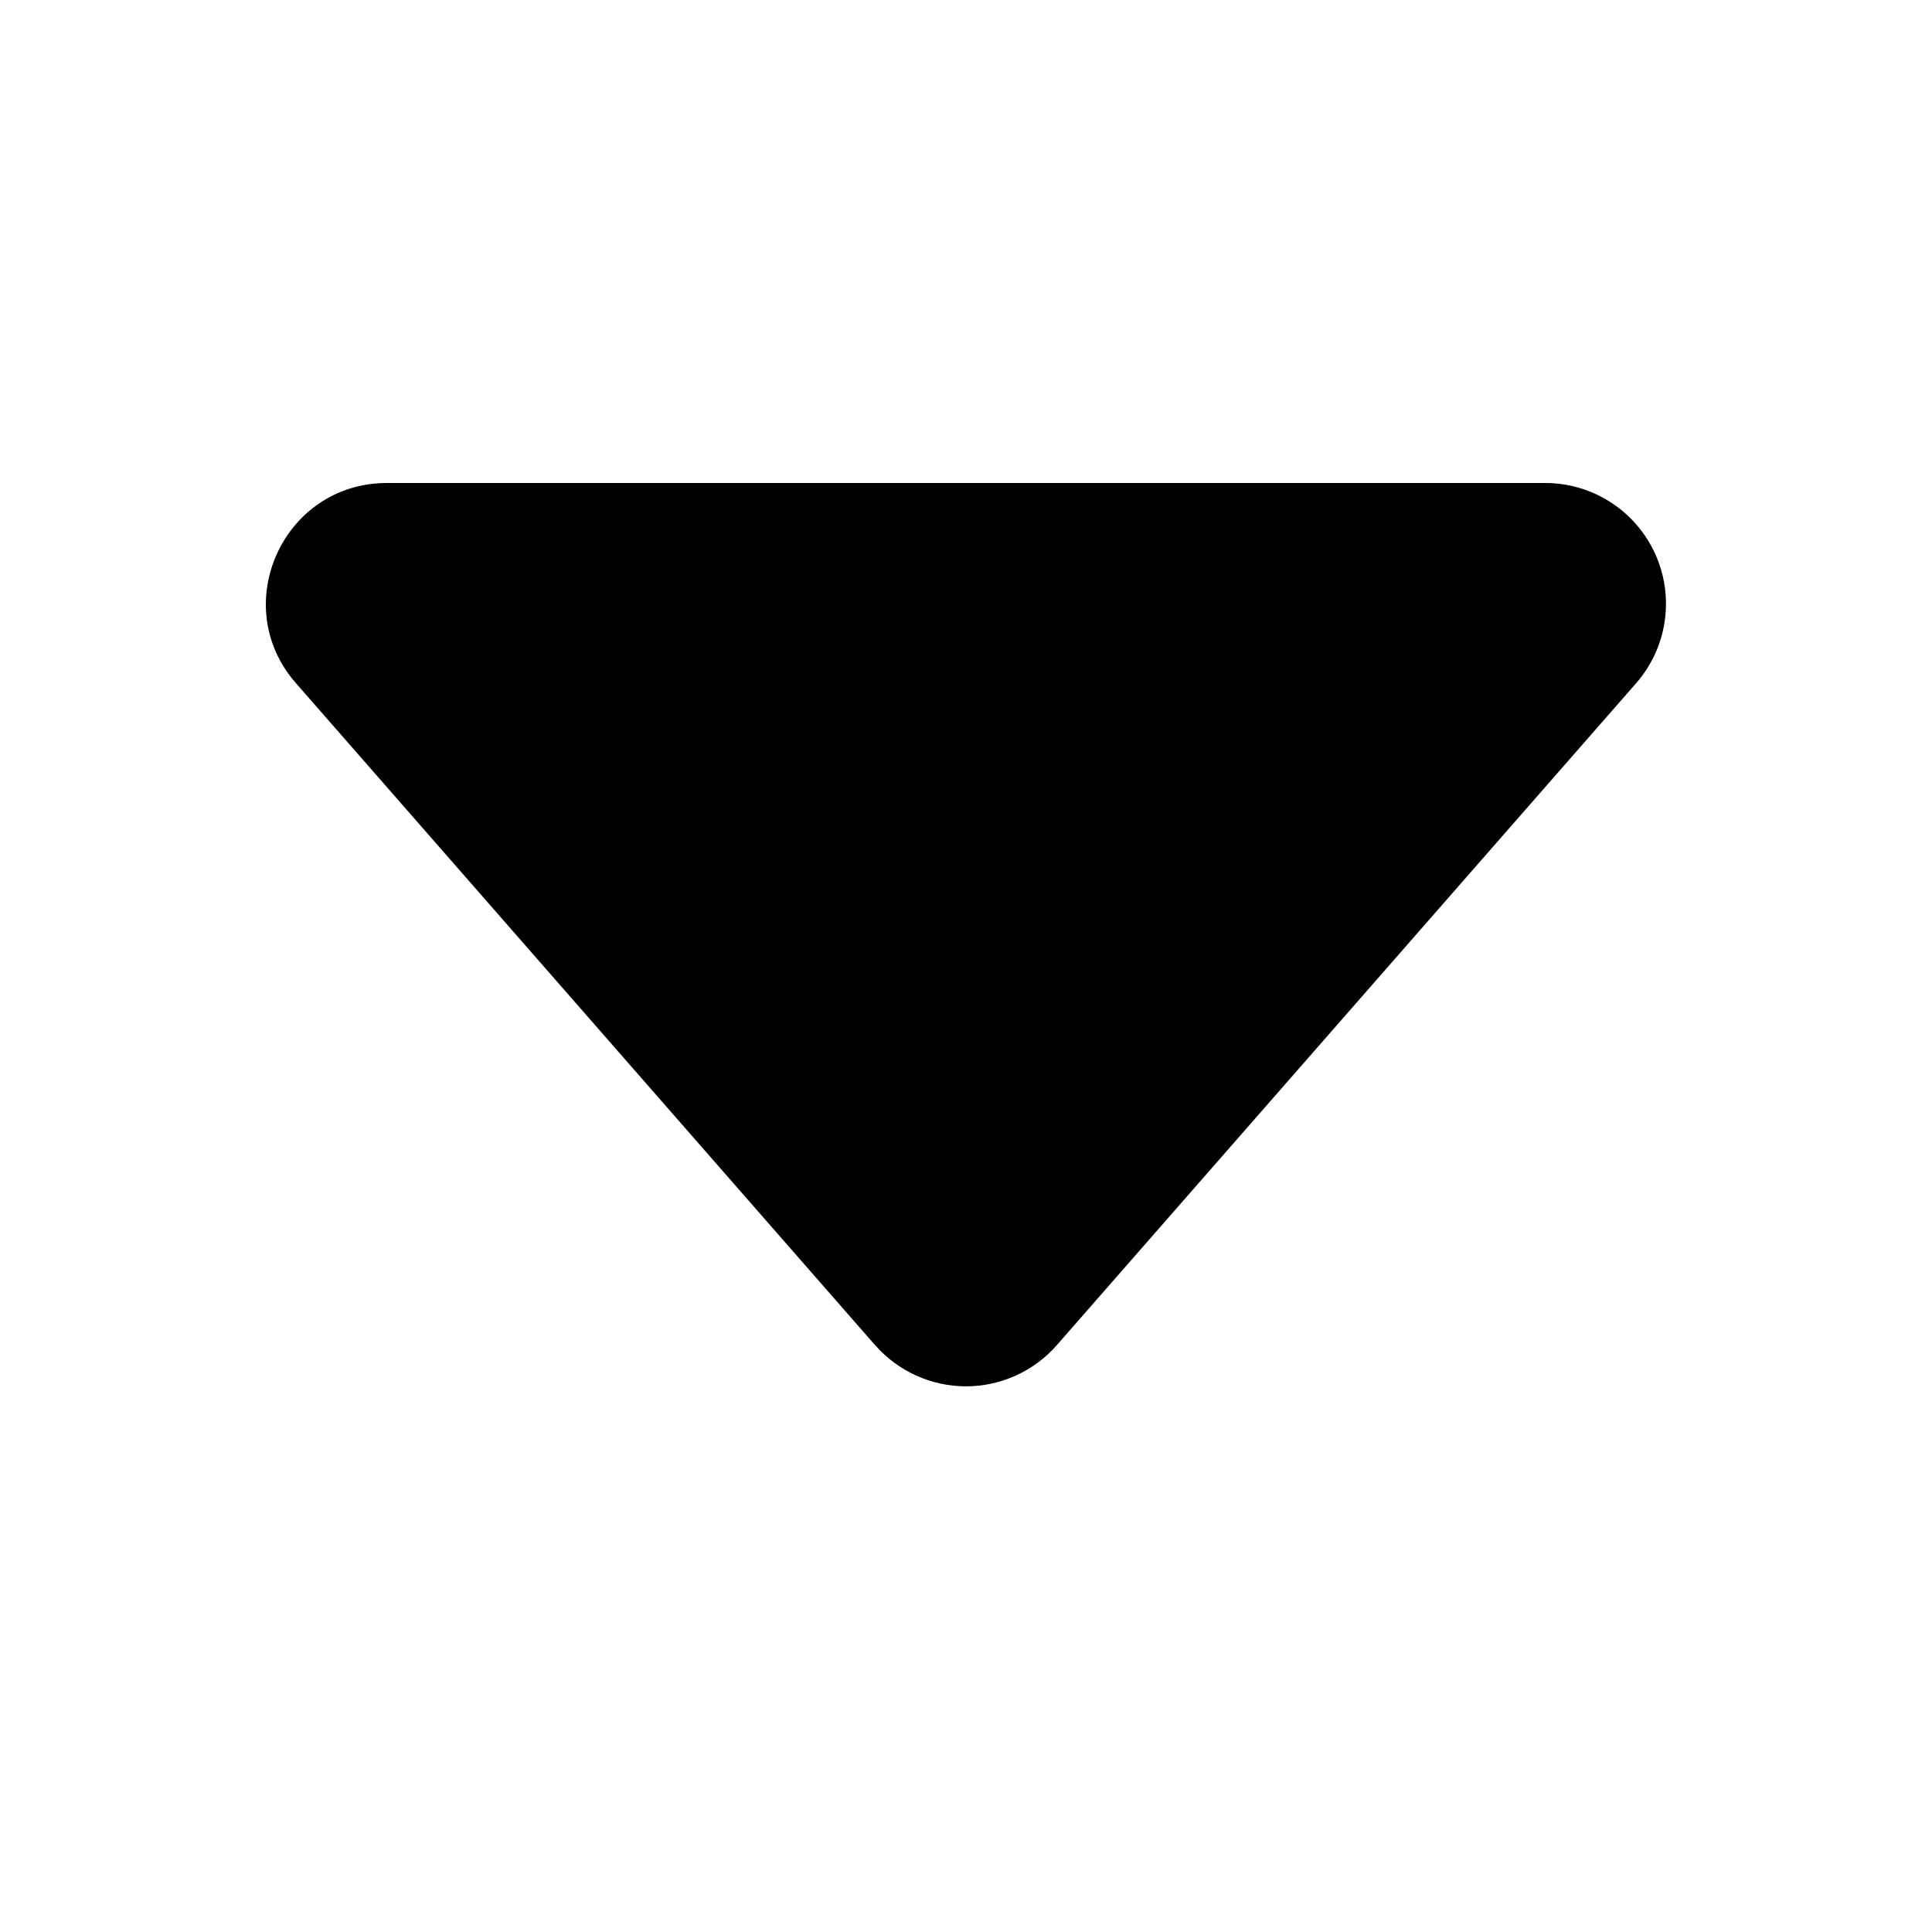
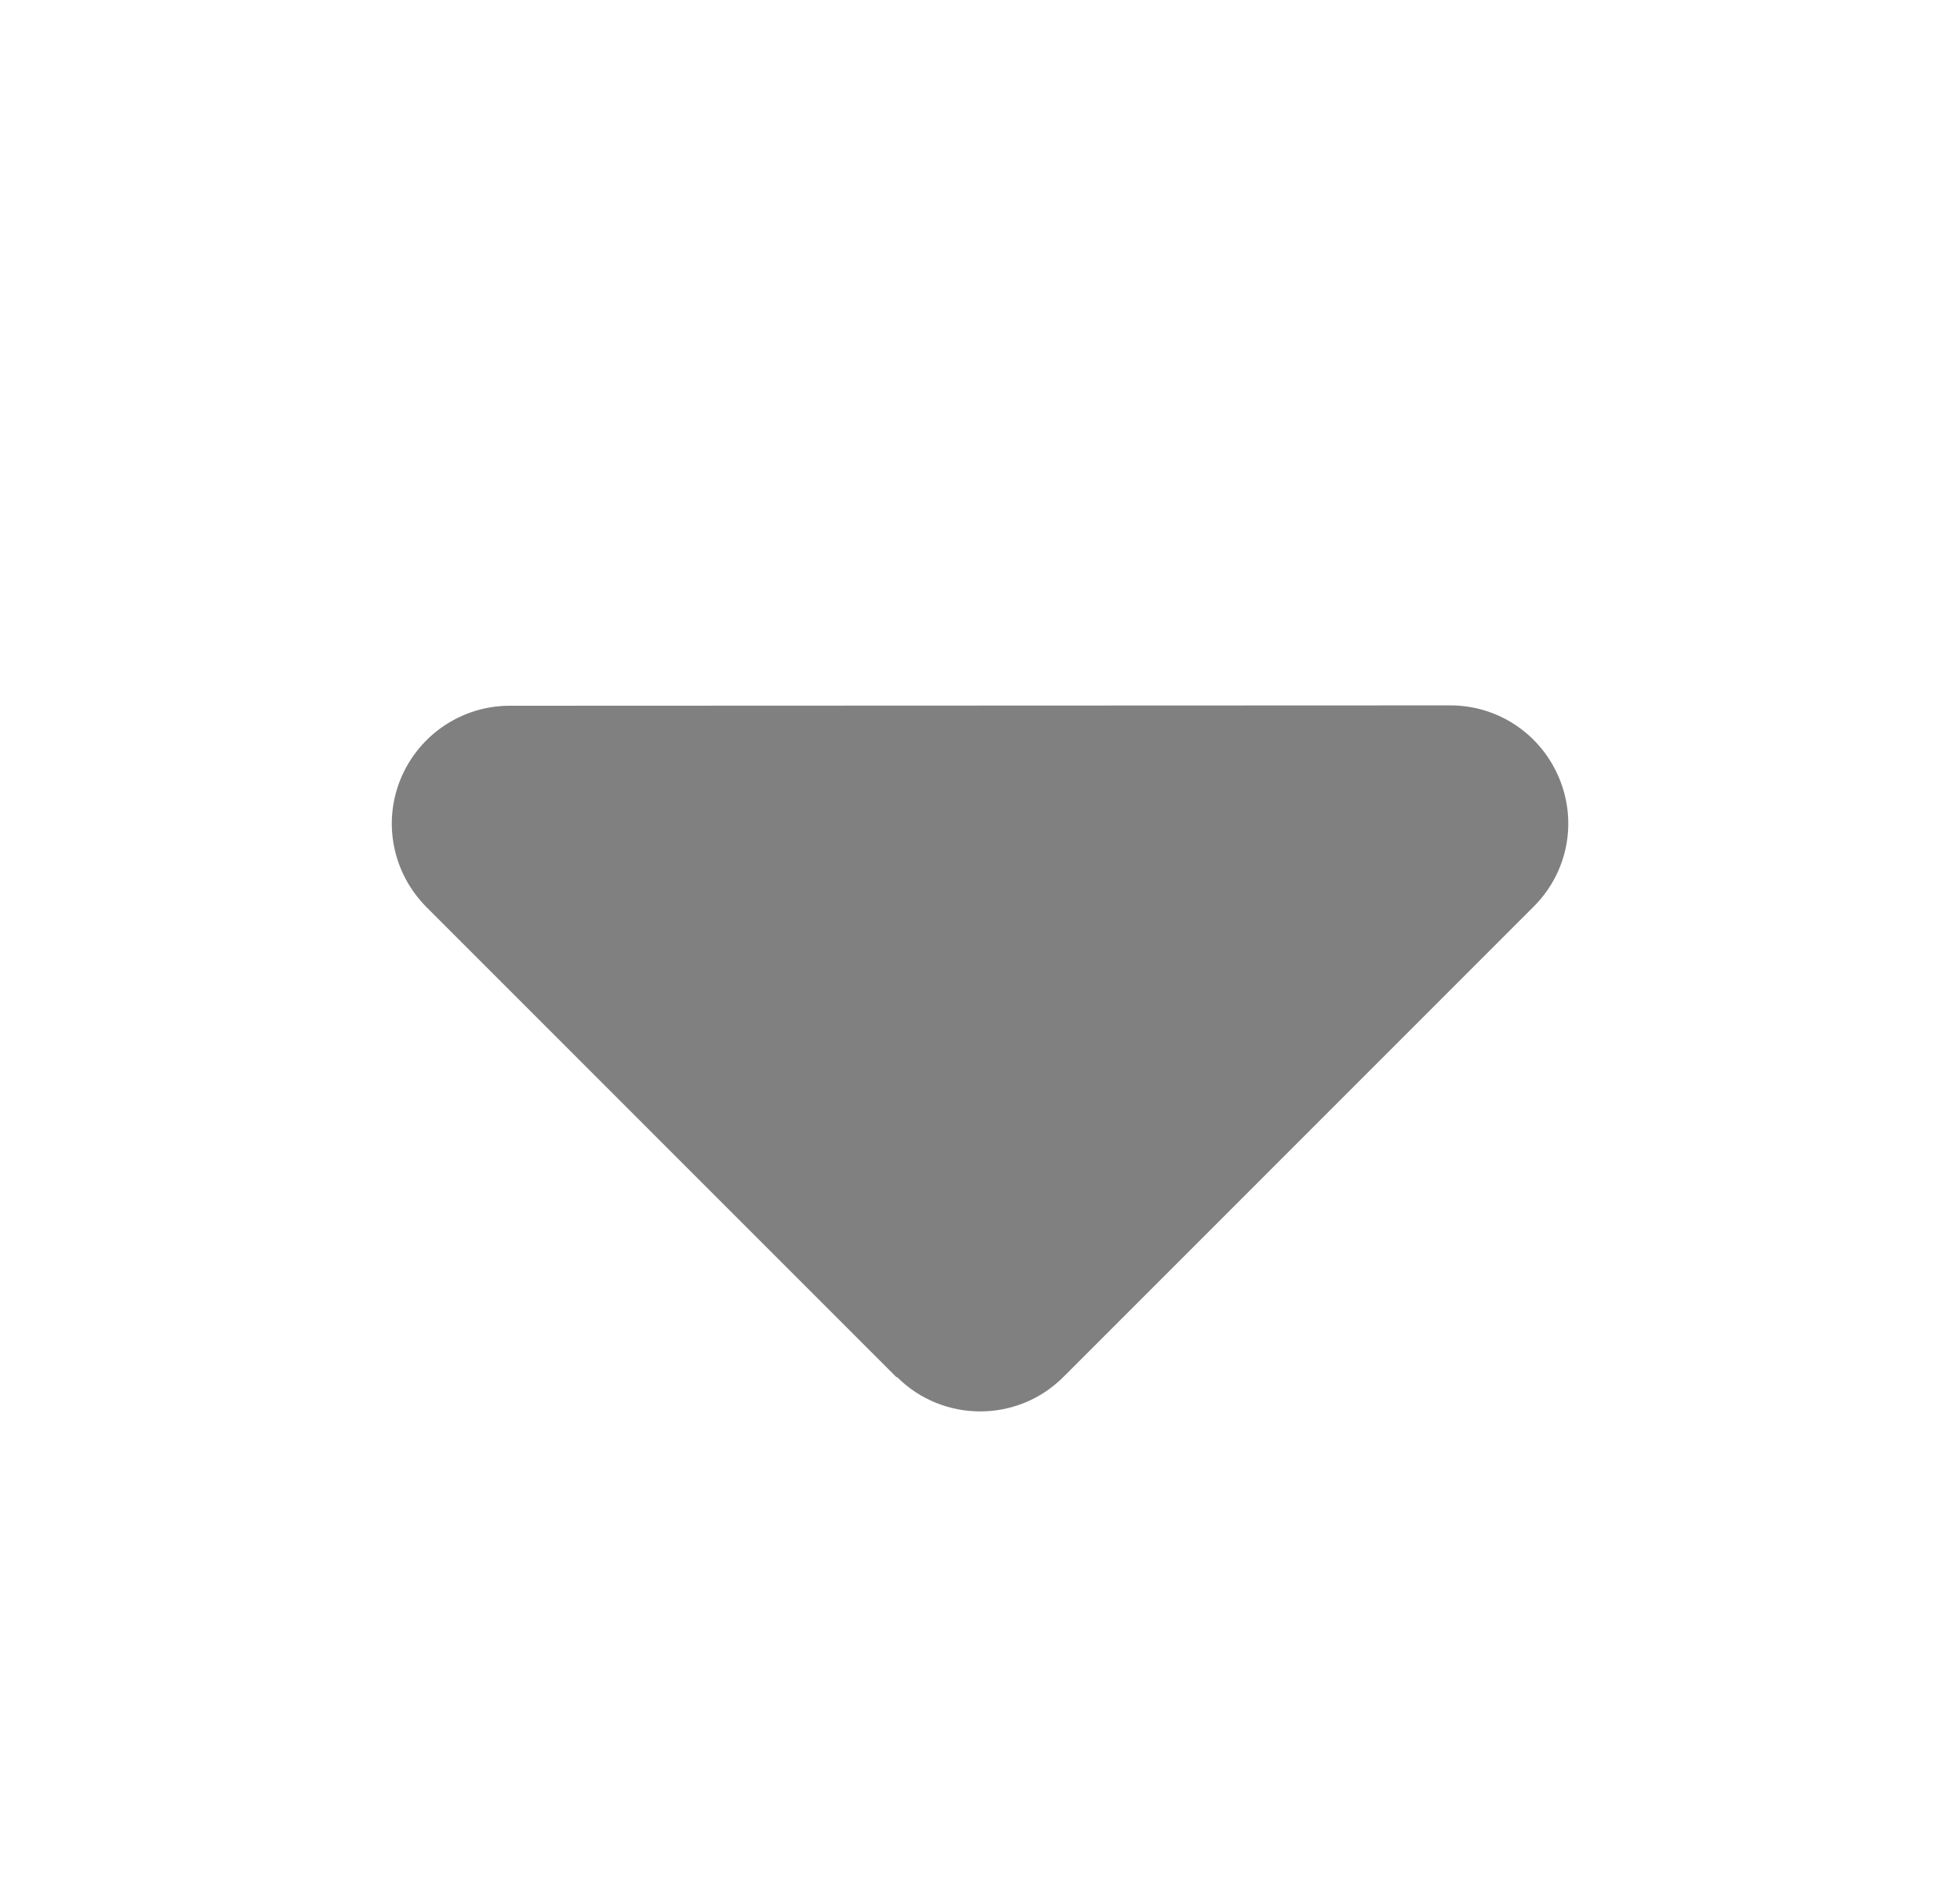
- <svg xmlns="http://www.w3.org/2000/svg" width="5" height="5" fill="#000" class="bi bi-caret-down-fill" viewBox="0 0 16 16">
-   <path d="M7.247 11.14 2.451 5.658C1.885 5.013 2.345 4 3.204 4h9.592a1 1 0 0 1 .753 1.659l-4.796 5.48a1 1 0 0 1-1.506 0z" />
+ <svg xmlns="http://www.w3.org/2000/svg" height="6" width="6.25" viewBox="0 0 320 512">
+   <path fill="#808080" d="M137.4 374.6c12.5 12.5 32.8 12.5 45.3 0l128-128c9.2-9.2 11.9-22.9 6.9-34.9s-16.6-19.8-29.6-19.8L32 192c-12.9 0-24.6 7.8-29.6 19.8s-2.2 25.7 6.9 34.9l128 128z" />
</svg>
